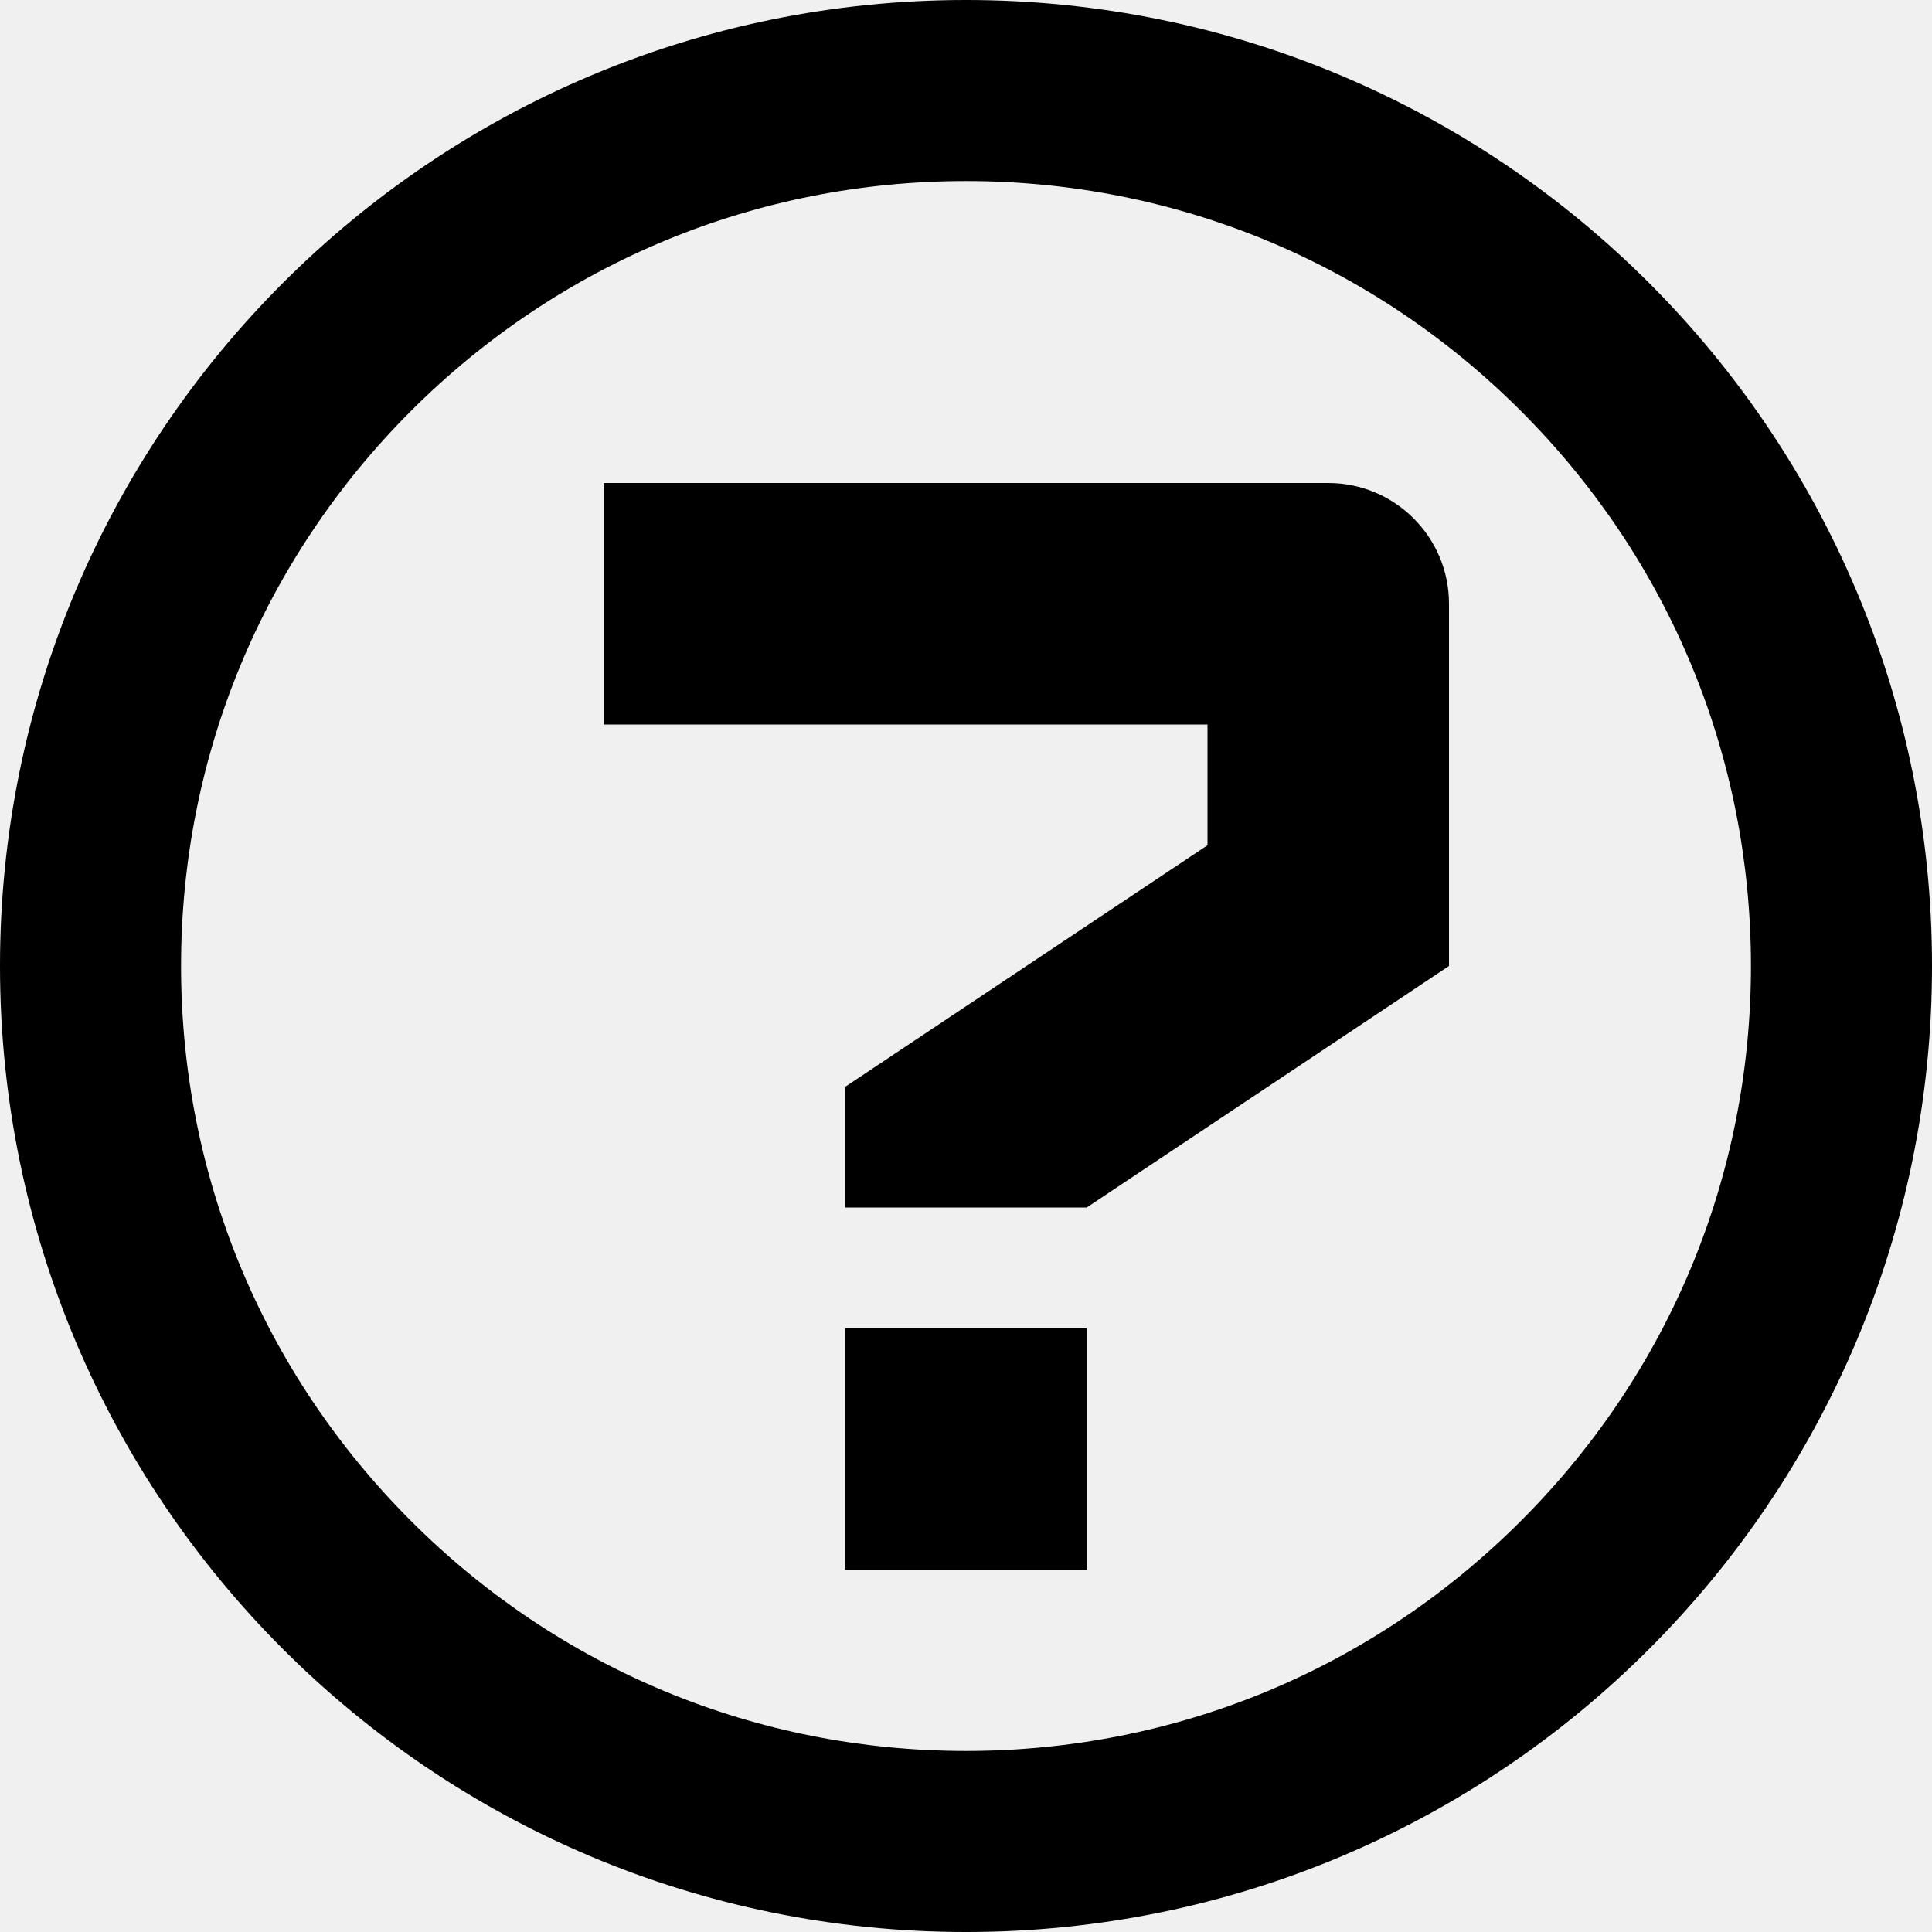
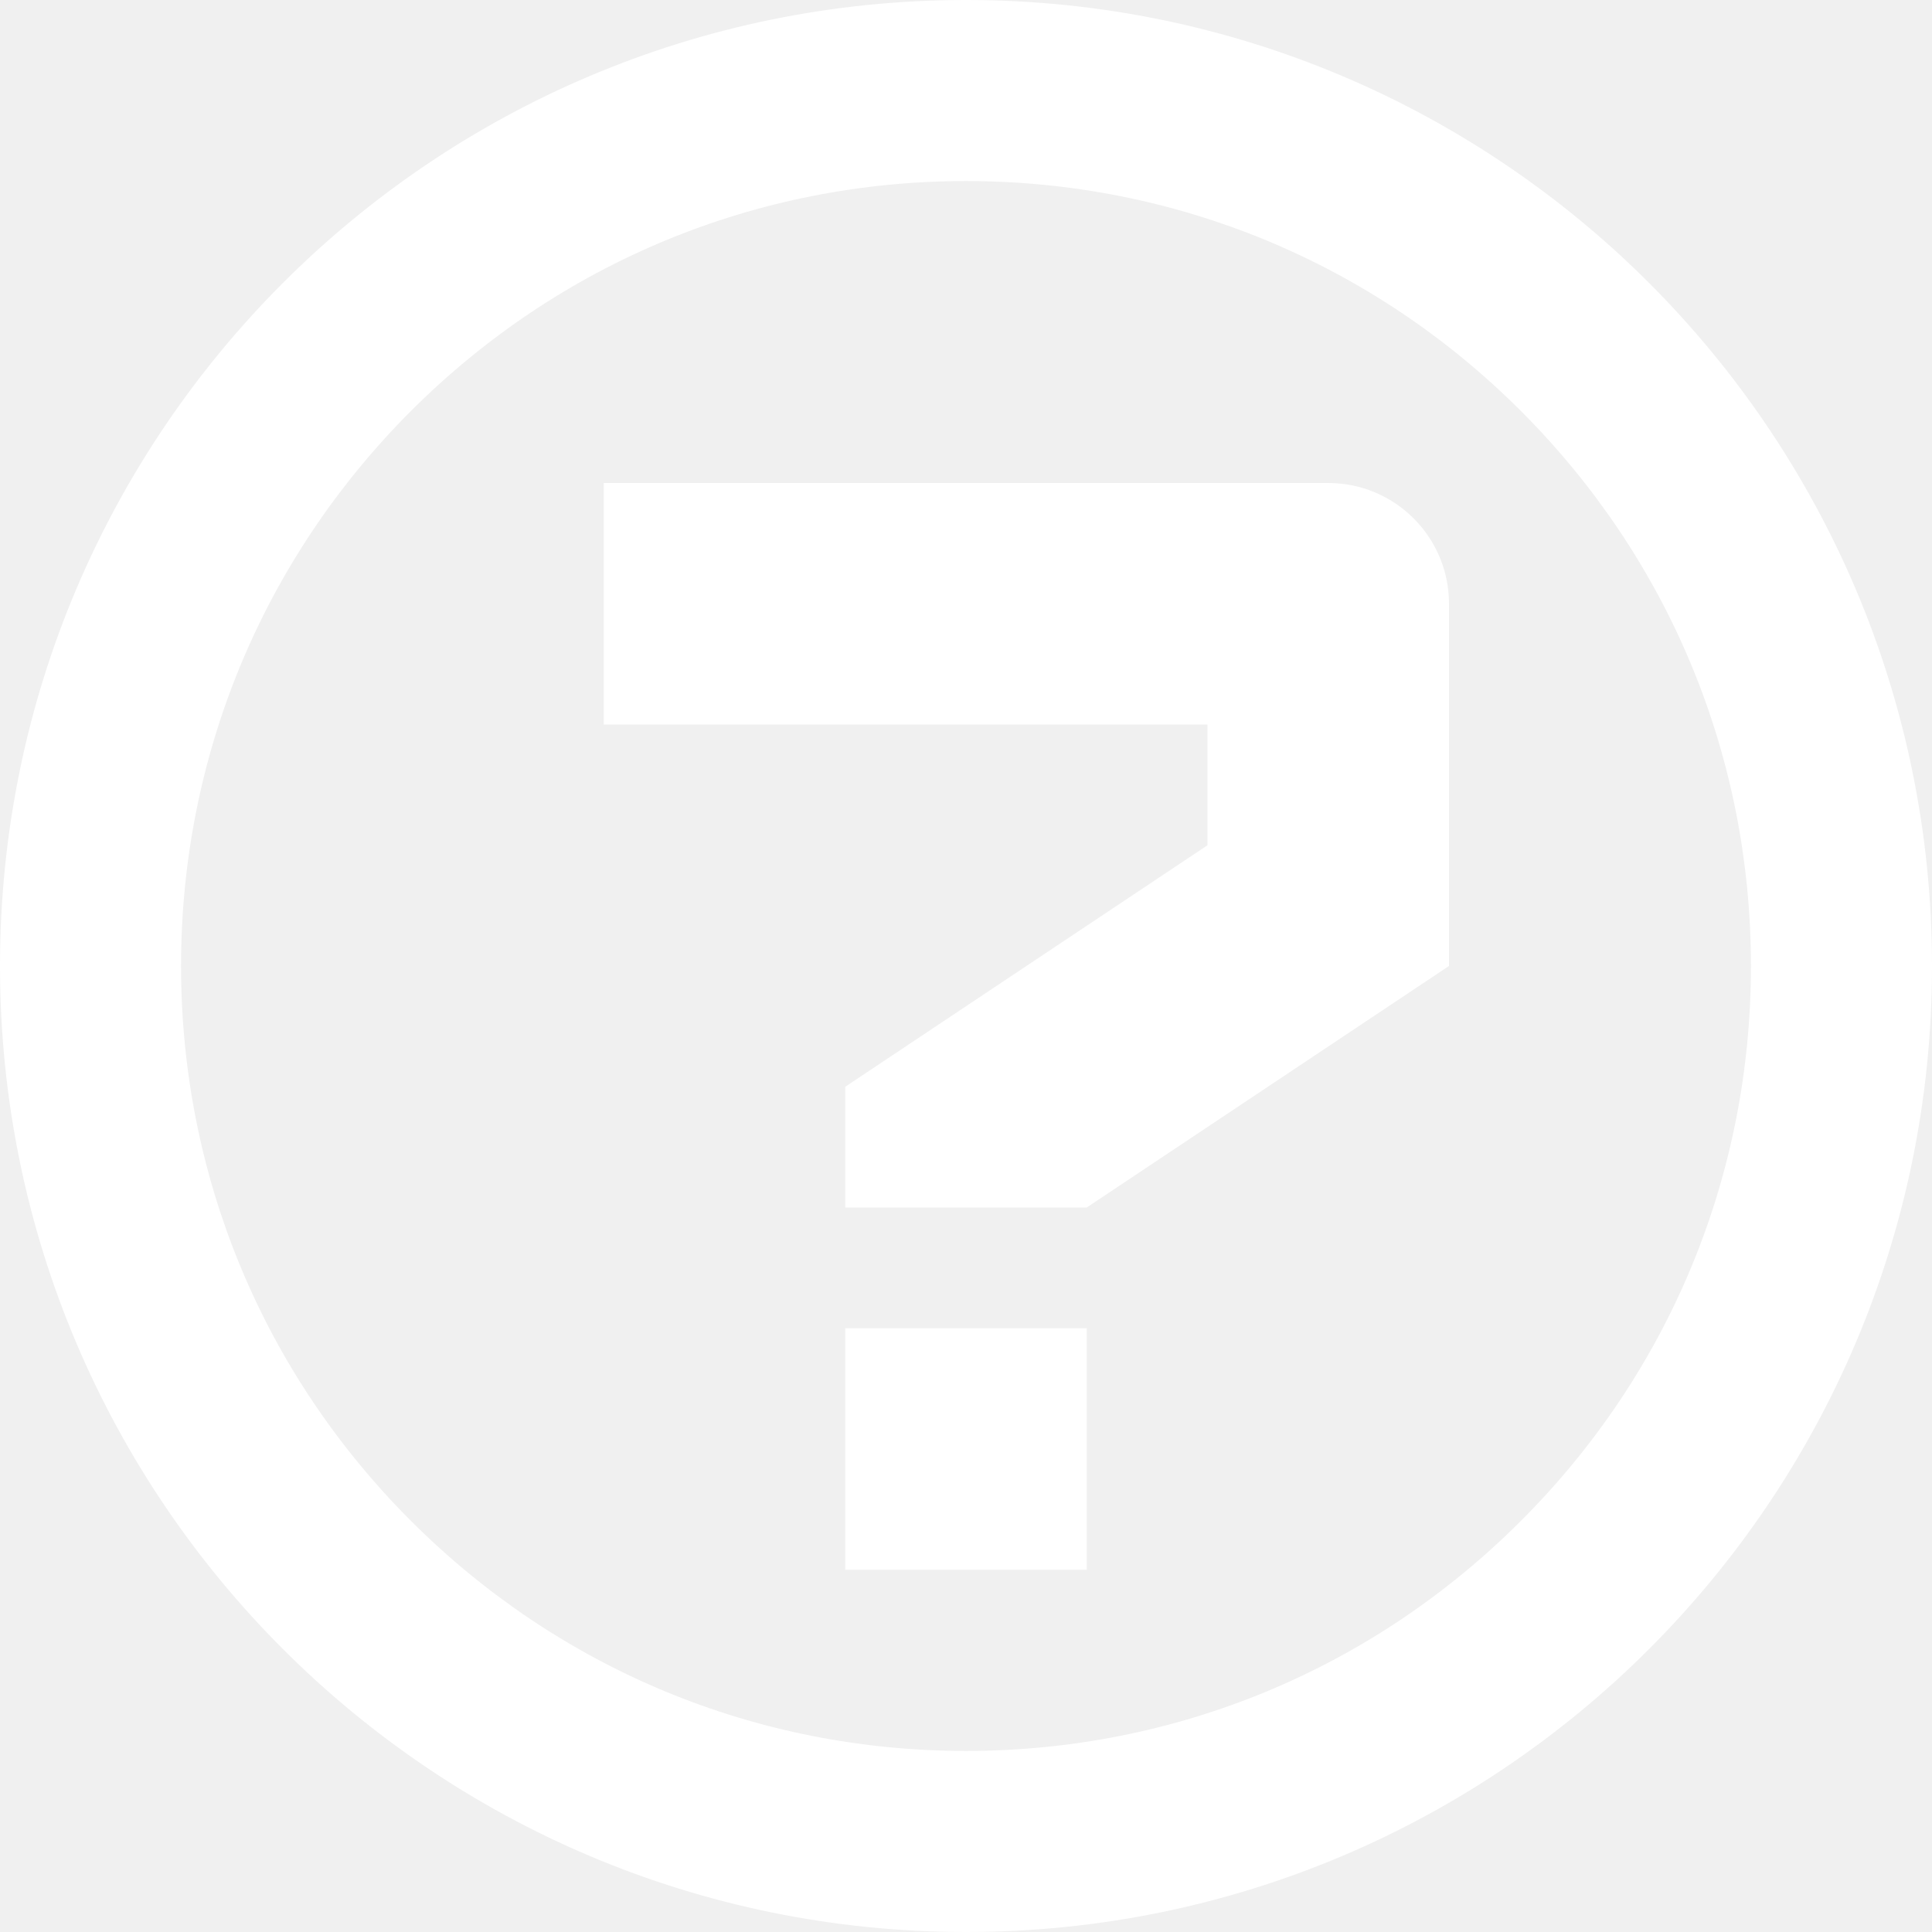
<svg xmlns="http://www.w3.org/2000/svg" width="14" height="14" viewBox="0 0 14 14" fill="none">
-   <path d="M6.125 9.625H7.875V11.375H6.125V9.625ZM9.625 3.5C10.108 3.5 10.5 3.892 10.5 4.375V7L7.875 8.75H6.125V7.875L8.75 6.125V5.25H4.375V3.5H9.625ZM7 1.312C5.481 1.312 4.053 1.904 2.978 2.978C1.904 4.053 1.312 5.481 1.312 7C1.312 8.519 1.904 9.947 2.978 11.021C4.053 12.096 5.481 12.688 7 12.688C8.519 12.688 9.947 12.096 11.021 11.021C12.096 9.947 12.688 8.519 12.688 7C12.688 5.481 12.096 4.053 11.021 2.978C9.947 1.904 8.519 1.312 7 1.312ZM7 0C10.866 0 14 3.134 14 7C14 10.866 10.866 14 7 14C3.134 14 0 10.866 0 7C0 3.134 3.134 0 7 0Z" fill="black" />
+   <path d="M6.125 9.625H7.875V11.375H6.125V9.625ZM9.625 3.5C10.108 3.5 10.5 3.892 10.5 4.375V7L7.875 8.75H6.125V7.875L8.75 6.125V5.25H4.375V3.5H9.625ZM7 1.312C5.481 1.312 4.053 1.904 2.978 2.978C1.904 4.053 1.312 5.481 1.312 7C1.312 8.519 1.904 9.947 2.978 11.021C4.053 12.096 5.481 12.688 7 12.688C8.519 12.688 9.947 12.096 11.021 11.021C12.096 9.947 12.688 8.519 12.688 7C12.688 5.481 12.096 4.053 11.021 2.978C9.947 1.904 8.519 1.312 7 1.312ZM7 0C10.866 0 14 3.134 14 7C14 10.866 10.866 14 7 14C3.134 14 0 10.866 0 7C0 3.134 3.134 0 7 0Z" fill="white" />
</svg>
